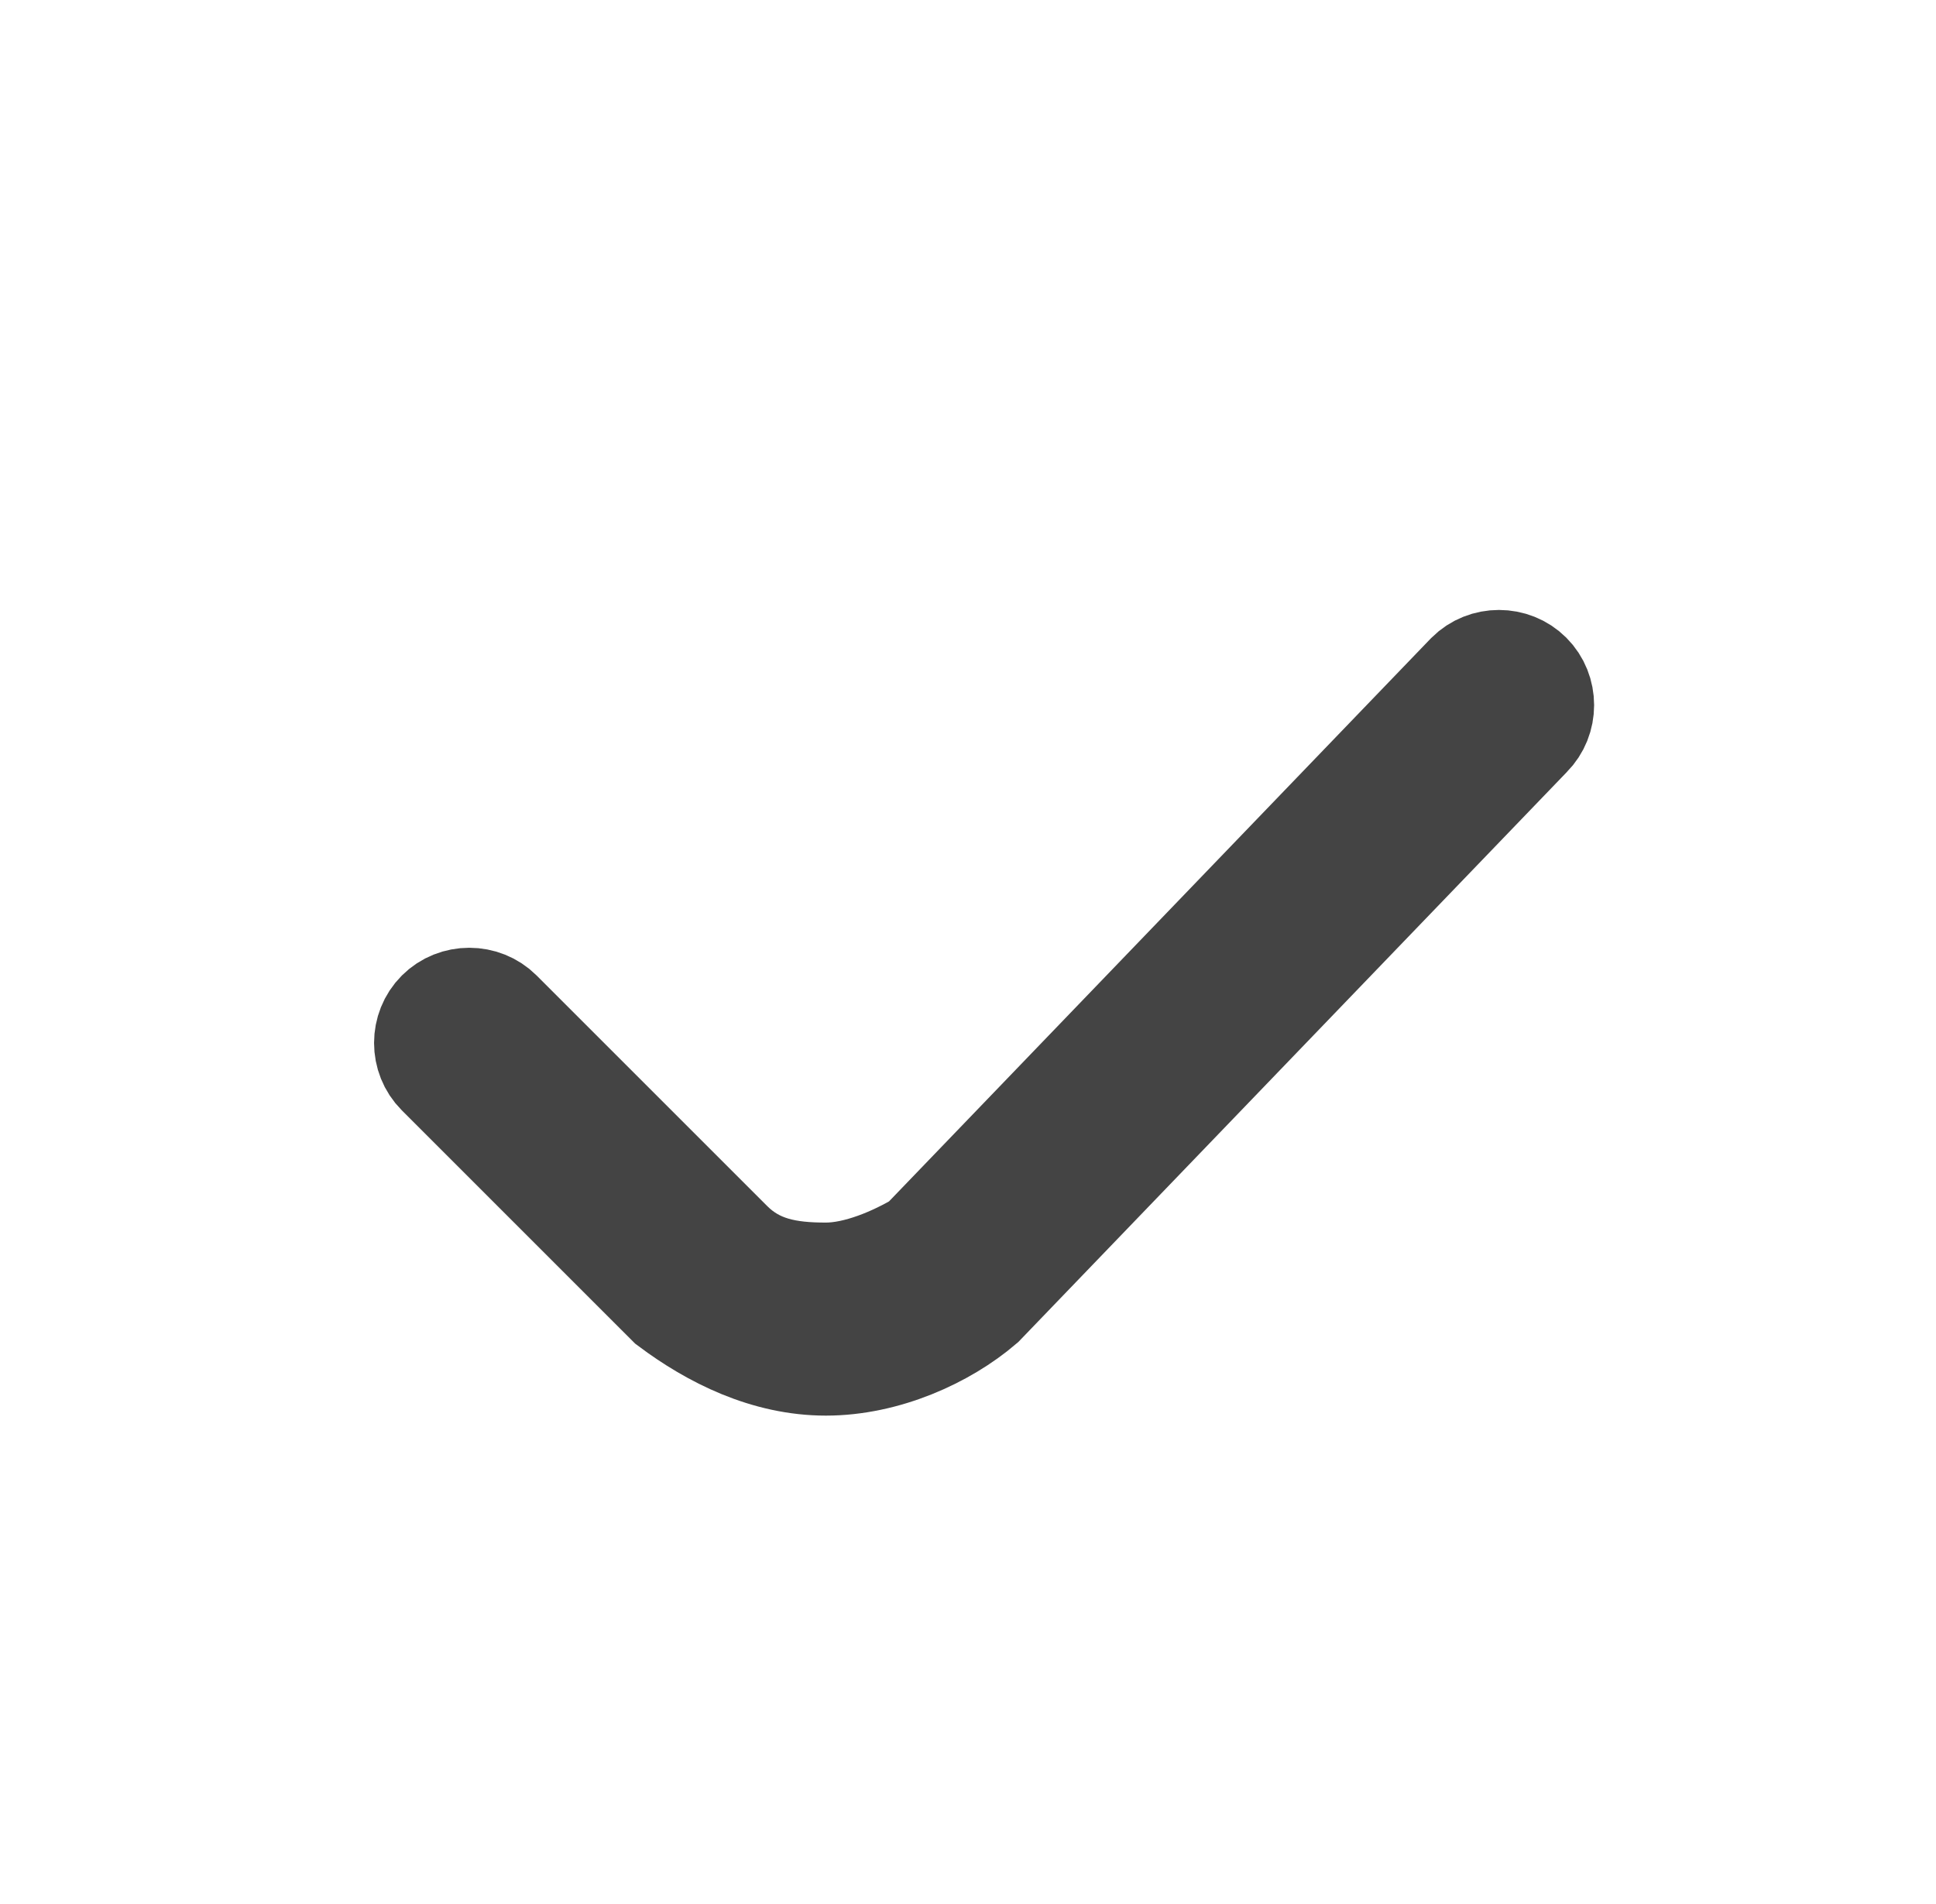
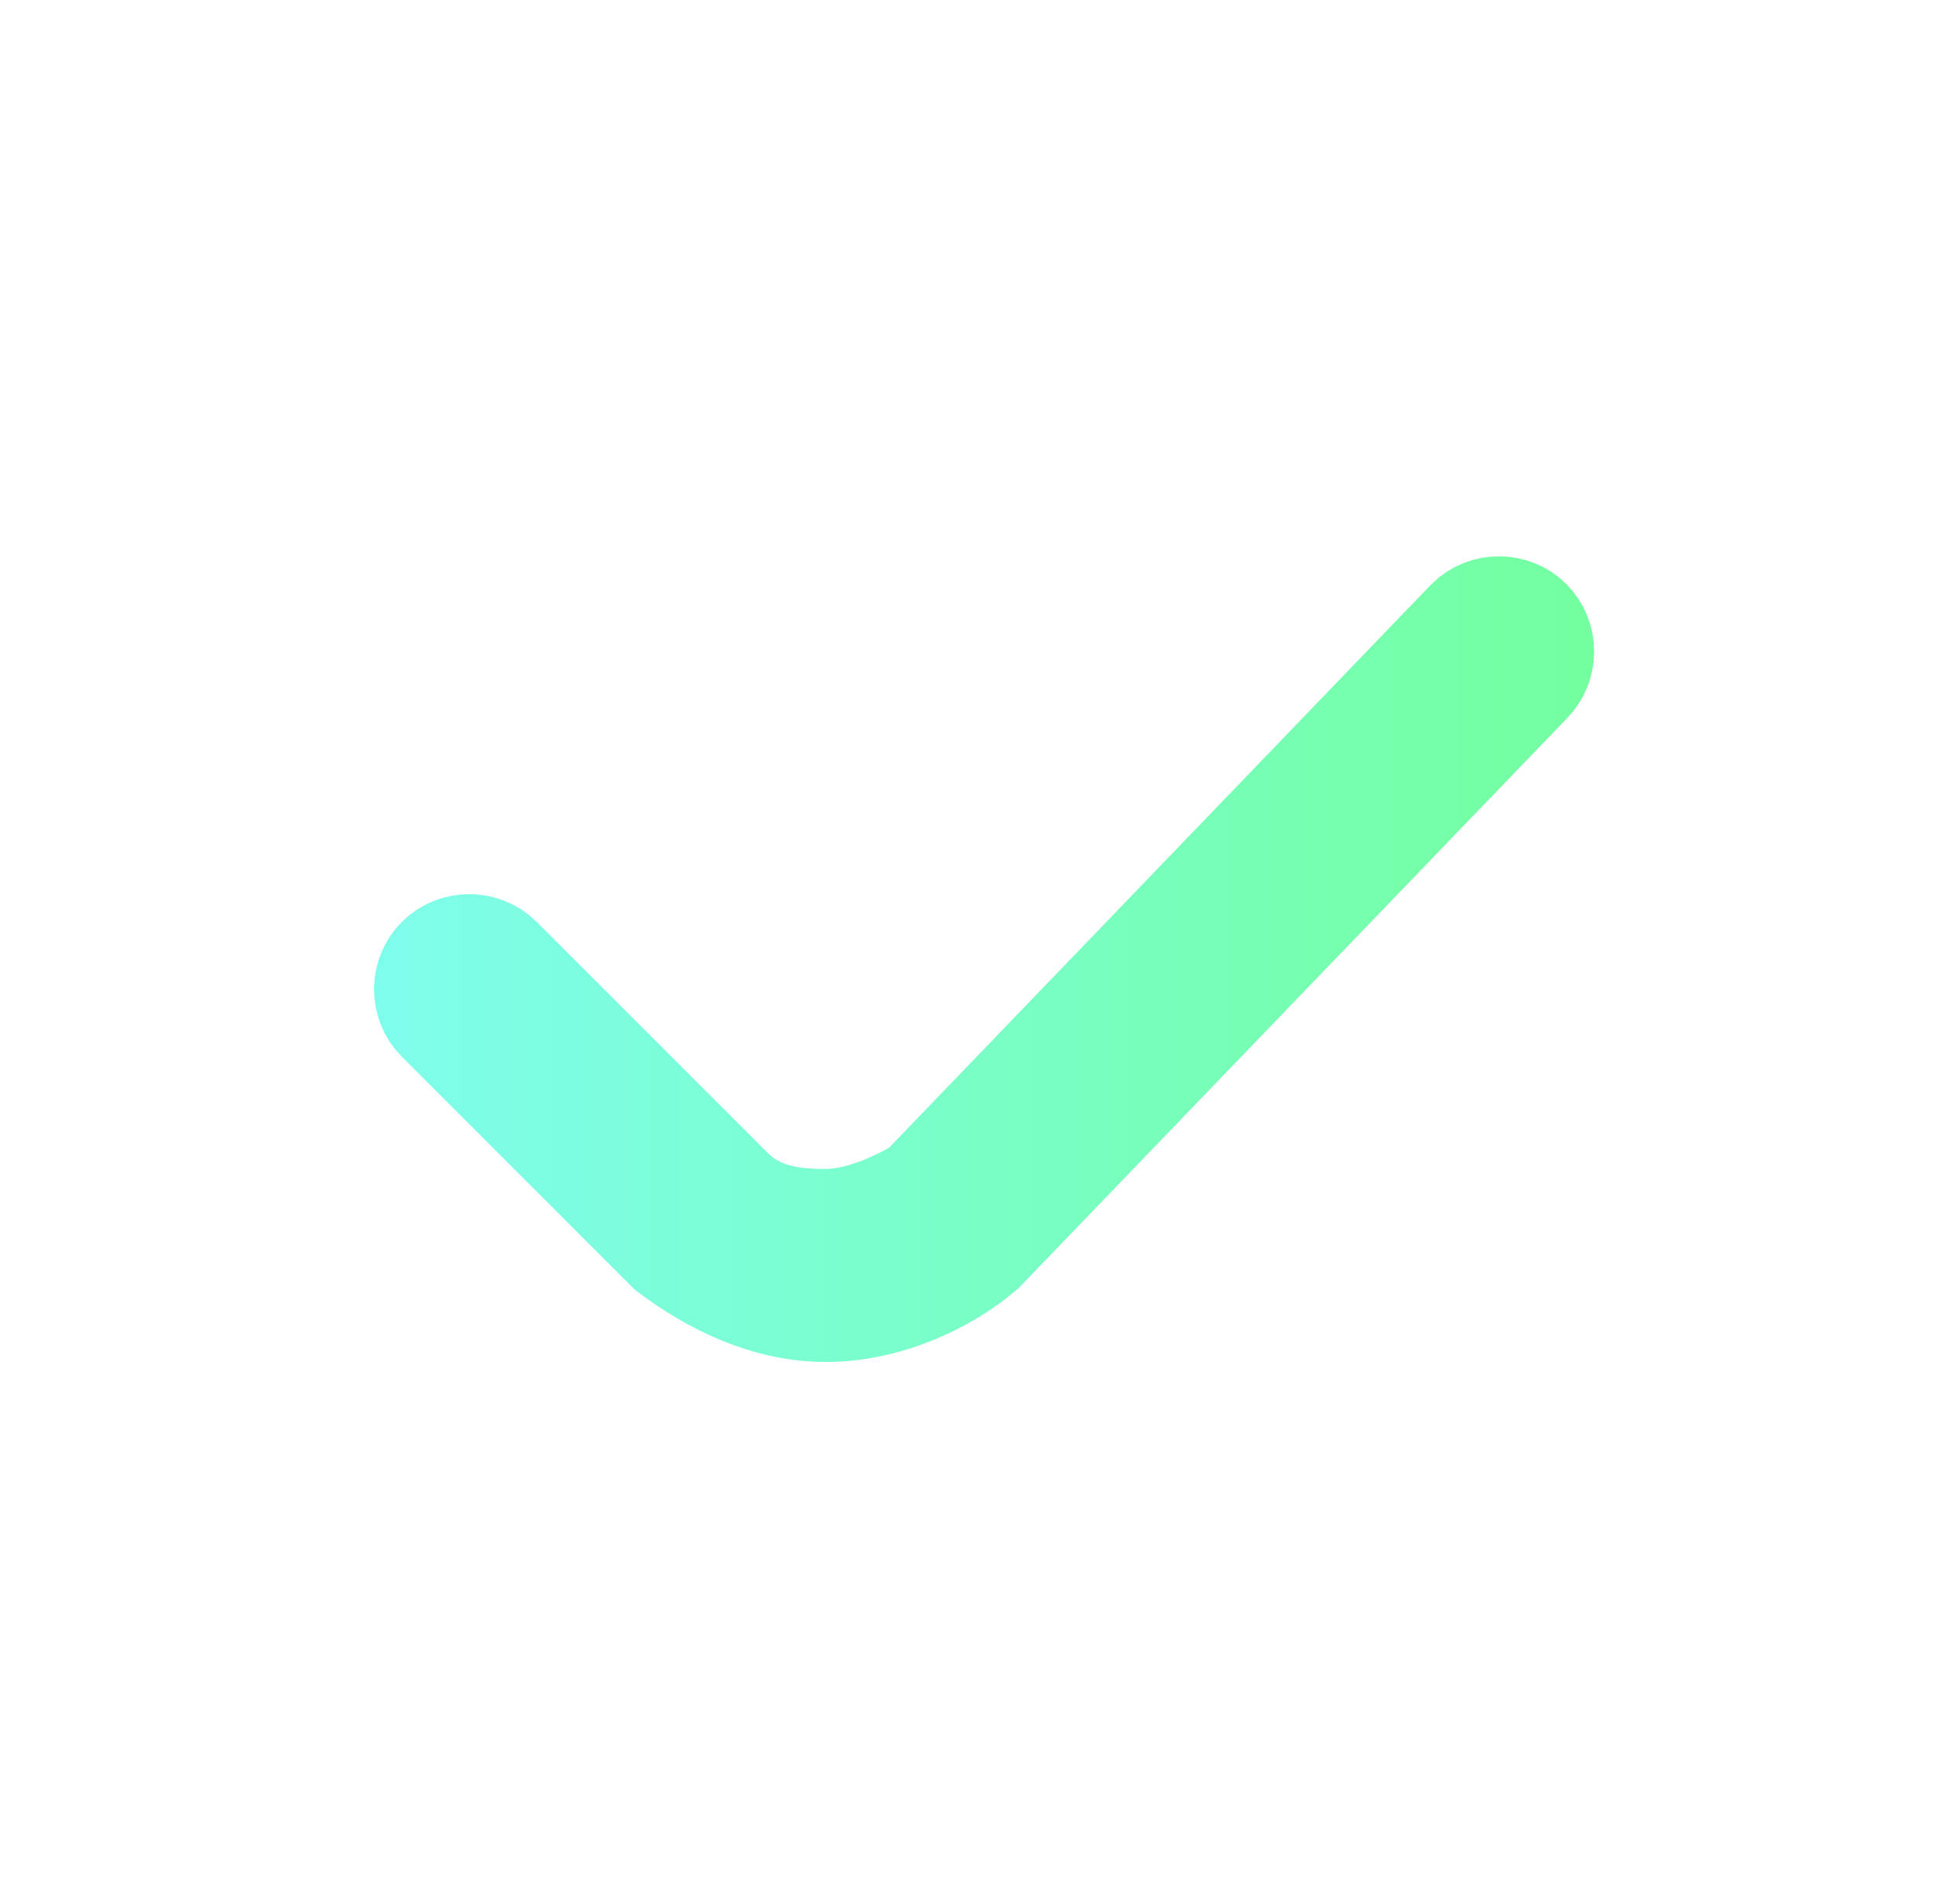
- <svg xmlns="http://www.w3.org/2000/svg" version="1.1" id="Camada_1" x="0px" y="0px" viewBox="0 0 36.1 35.5" style="enable-background:new 0 0 36.1 35.5;" xml:space="preserve">
+ <svg xmlns="http://www.w3.org/2000/svg" version="1.1" id="Camada_1" x="0px" y="0px" viewBox="-461 263.5 36.1 35.5" style="enable-background:new -461 263.5 36.1 35.5;" xml:space="preserve">
  <style type="text/css">
- 	.st0{fill:#444444;stroke:#444444;stroke-width:2;stroke-miterlimit:10;}
+ 	.st0{fill:url(#SVGID_1_);stroke:url(#SVGID_2_);stroke-width:2;stroke-miterlimit:10;}
</style>
  <g>
    <g>
      <g>
        <g>
-           <path class="st0" d="M15.4,25.4c-1.1,0-2.1-0.5-2.9-1.1L8.2,20c-0.3-0.3-0.3-0.8,0-1.1c0.3-0.3,0.8-0.3,1.1,0l4.3,4.3      c0.5,0.5,1.1,0.6,1.8,0.6l0,0c0.6,0,1.3-0.3,1.8-0.6l10.2-10.6c0.3-0.3,0.8-0.3,1.1,0s0.3,0.8,0,1.1L18.3,24.3      C17.6,24.9,16.5,25.4,15.4,25.4L15.4,25.4z" />
+           <linearGradient id="SVGID_1_" gradientUnits="userSpaceOnUse" x1="-453.025" y1="281.387" x2="-432.275" y2="281.387">
+             <stop offset="0" style="stop-color:#7FFDEC" />
+             <stop offset="1" style="stop-color:#73FF9F" />
+           </linearGradient>
+           <linearGradient id="SVGID_2_" gradientUnits="userSpaceOnUse" x1="-454.025" y1="281.387" x2="-431.275" y2="281.387">
+             <stop offset="0" style="stop-color:#7FFDEC" />
+             <stop offset="1" style="stop-color:#73FF9F" />
+           </linearGradient>
+           <path class="st0" d="M-445.6,287.9c-1.1,0-2.1-0.5-2.9-1.1l-4.3-4.3c-0.3-0.3-0.3-0.8,0-1.1c0.3-0.3,0.8-0.3,1.1,0l4.3,4.3      c0.5,0.5,1.1,0.6,1.8,0.6l0,0c0.6,0,1.3-0.3,1.8-0.6l10.2-10.6c0.3-0.3,0.8-0.3,1.1,0c0.3,0.3,0.3,0.8,0,1.1l-10.2,10.6      C-443.4,287.4-444.5,287.9-445.6,287.9L-445.6,287.9z" />
        </g>
      </g>
    </g>
  </g>
</svg>
